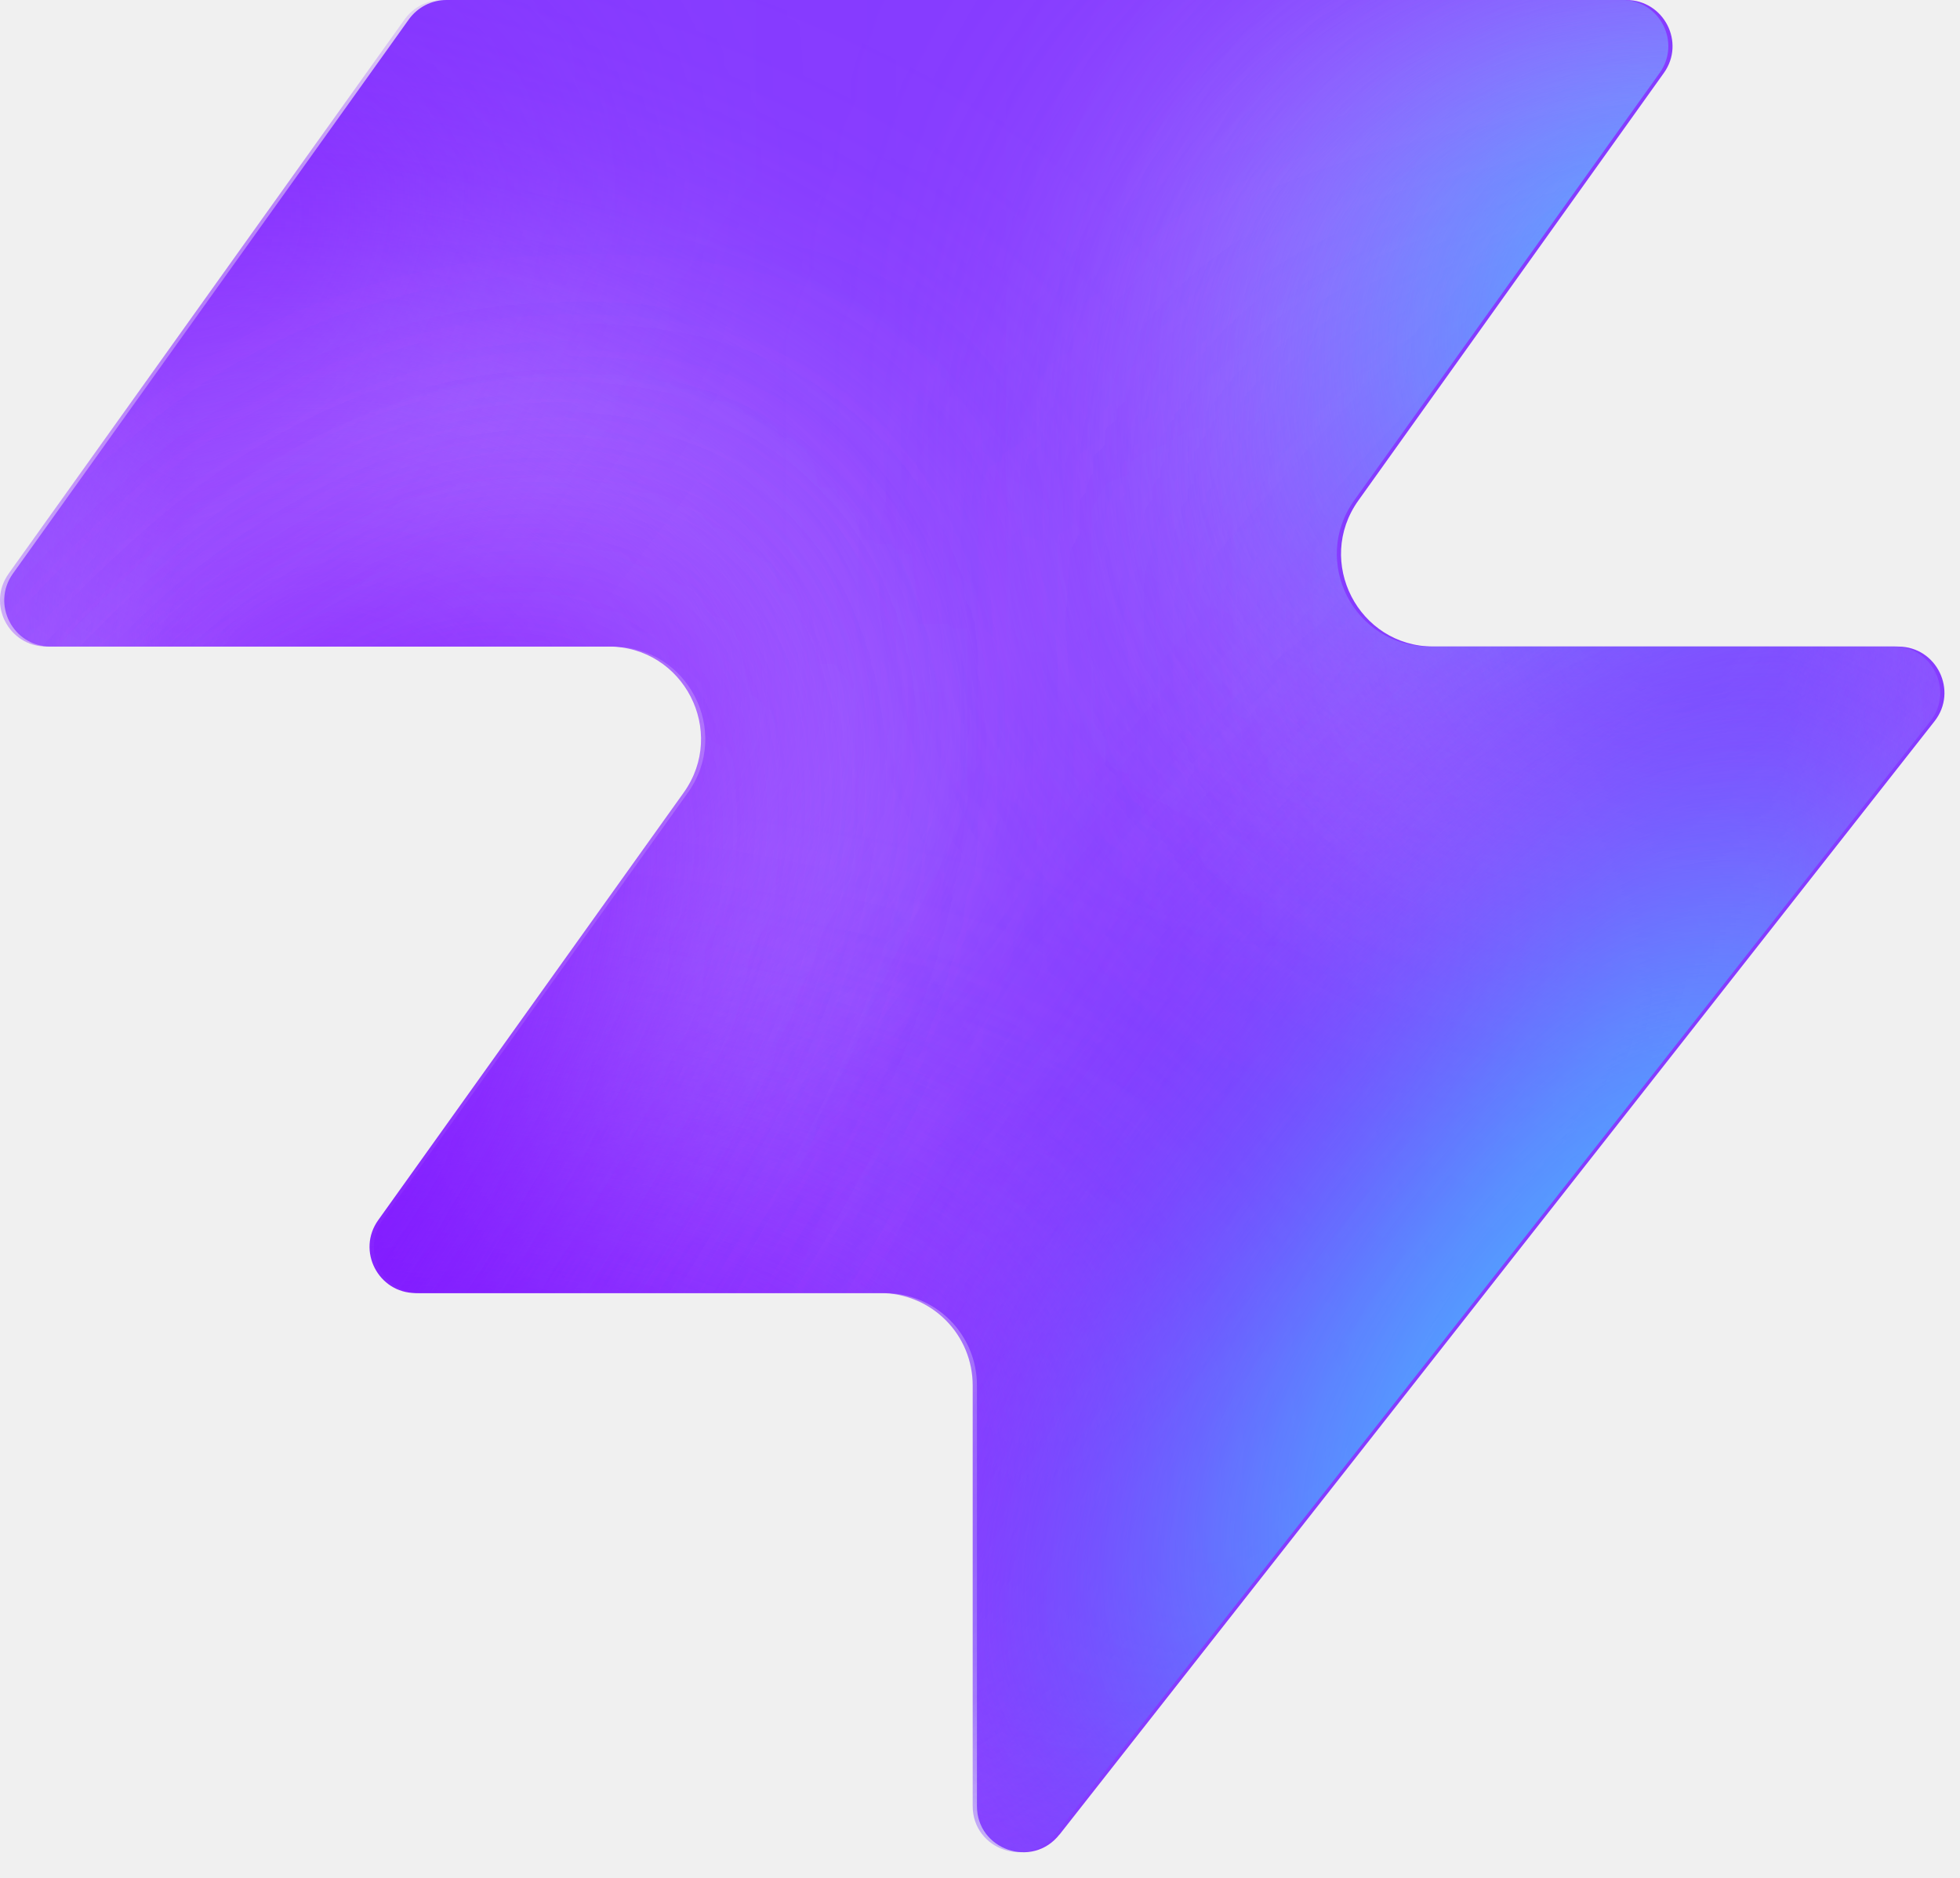
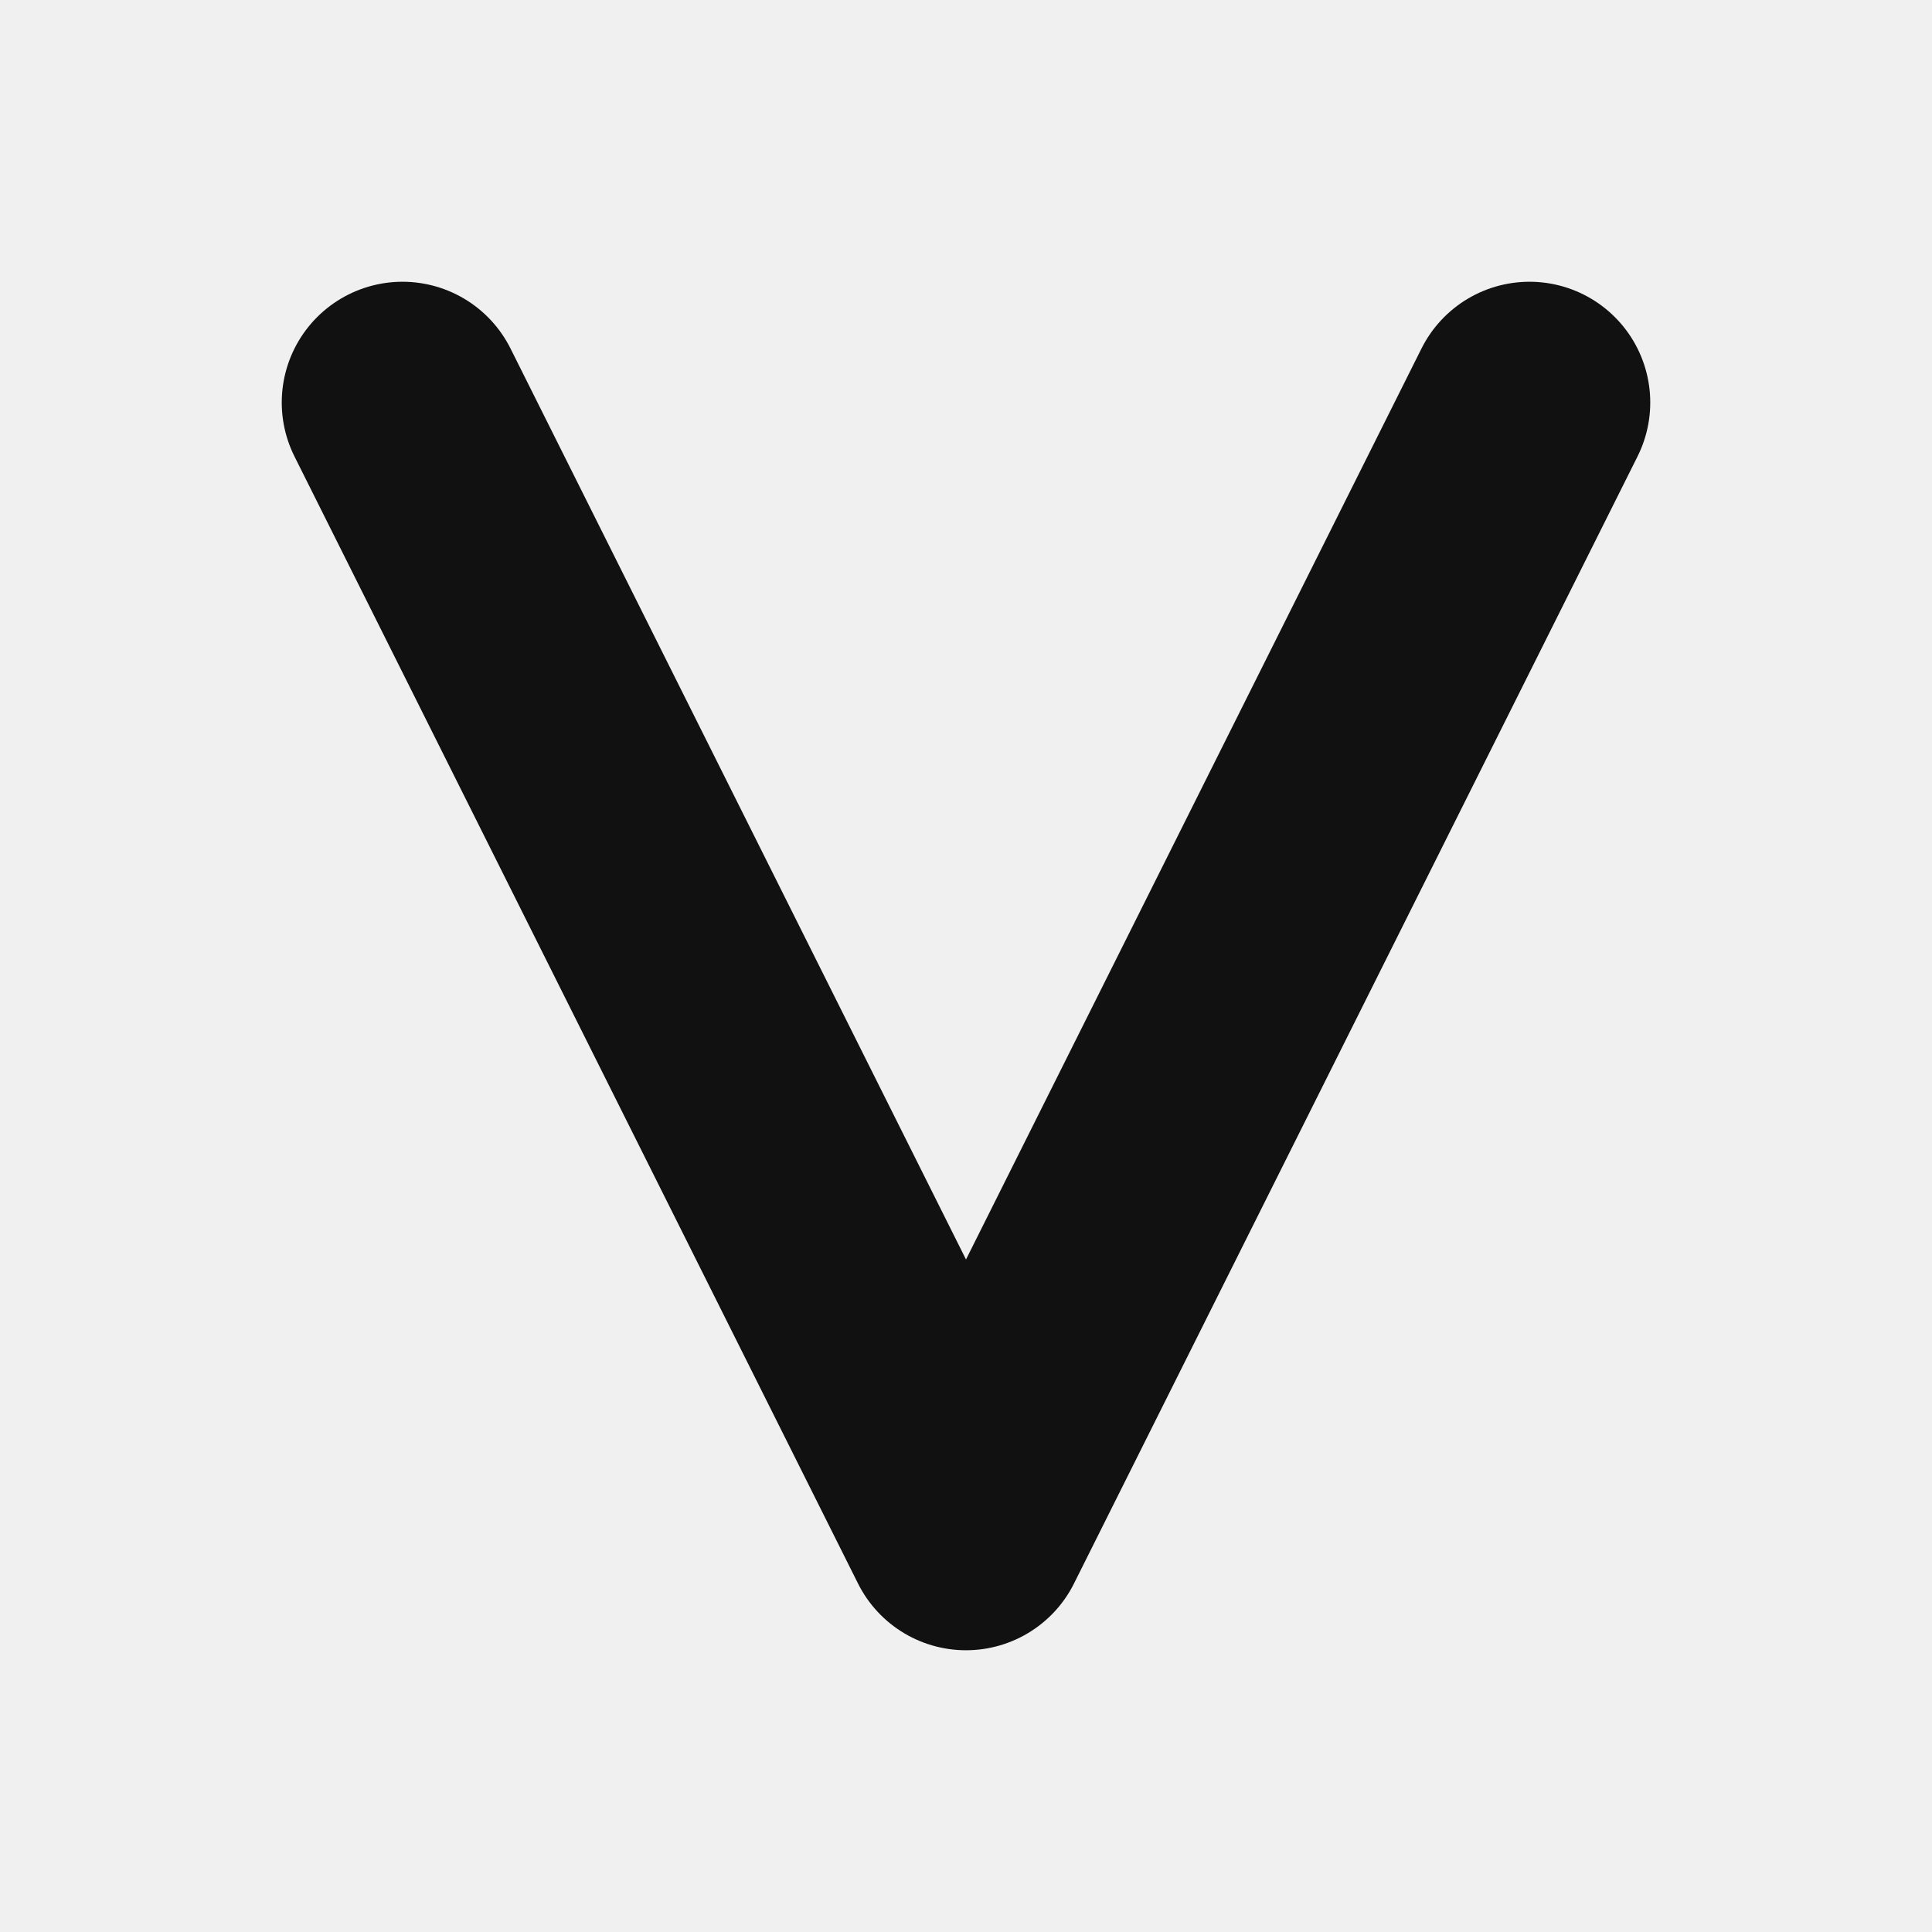
- <svg xmlns="http://www.w3.org/2000/svg" width="48" height="46" fill="none" viewBox="0 0 48 46">
-   <path fill="#863bff" d="M25.946 44.938c-.664.845-2.021.375-2.021-.698V33.937a2.26 2.26 0 0 0-2.262-2.262H10.287c-.92 0-1.456-1.04-.92-1.788l7.48-10.471c1.07-1.497 0-3.578-1.842-3.578H1.237c-.92 0-1.456-1.04-.92-1.788L10.013.474c.214-.297.556-.474.92-.474h28.894c.92 0 1.456 1.04.92 1.788l-7.48 10.471c-1.07 1.498 0 3.579 1.842 3.579h11.377c.943 0 1.473 1.088.89 1.83L25.947 44.94z" style="fill:#863bff;fill:color(display-p3 .525 .23 1);fill-opacity:1" />
-   <mask id="a" width="48" height="46" x="0" y="0" maskUnits="userSpaceOnUse" style="mask-type:alpha">
-     <path fill="#000" d="M25.842 44.938c-.664.844-2.021.375-2.021-.698V33.937a2.26 2.26 0 0 0-2.262-2.262H10.183c-.92 0-1.456-1.04-.92-1.788l7.48-10.471c1.07-1.498 0-3.579-1.842-3.579H1.133c-.92 0-1.456-1.04-.92-1.787L9.91.473c.214-.297.556-.474.92-.474h28.894c.92 0 1.456 1.04.92 1.788l-7.48 10.471c-1.07 1.498 0 3.578 1.842 3.578h11.377c.943 0 1.473 1.088.89 1.832L25.843 44.94z" style="fill:#000;fill-opacity:1" />
-   </mask>
-   <g mask="url(#a)">
-     <g filter="url(#b)">
-       <ellipse cx="5.508" cy="14.704" fill="#ede6ff" rx="5.508" ry="14.704" style="fill:#ede6ff;fill:color(display-p3 .927 .903 1);fill-opacity:1" transform="matrix(.00324 1 1 -.00324 -4.47 31.516)" />
-     </g>
-     <g filter="url(#c)">
-       <ellipse cx="10.399" cy="29.851" fill="#ede6ff" rx="10.399" ry="29.851" style="fill:#ede6ff;fill:color(display-p3 .927 .903 1);fill-opacity:1" transform="matrix(.00324 1 1 -.00324 -39.328 7.883)" />
-     </g>
-     <g filter="url(#d)">
-       <ellipse cx="5.508" cy="30.487" fill="#7e14ff" rx="5.508" ry="30.487" style="fill:#7e14ff;fill:color(display-p3 .492 .077 1);fill-opacity:1" transform="rotate(89.814 -25.913 -14.639)scale(1 -1)" />
-     </g>
-     <g filter="url(#e)">
-       <ellipse cx="5.508" cy="30.599" fill="#7e14ff" rx="5.508" ry="30.599" style="fill:#7e14ff;fill:color(display-p3 .492 .077 1);fill-opacity:1" transform="rotate(89.814 -32.644 -3.334)scale(1 -1)" />
-     </g>
-     <g filter="url(#f)">
-       <ellipse cx="5.508" cy="30.599" fill="#7e14ff" rx="5.508" ry="30.599" style="fill:#7e14ff;fill:color(display-p3 .492 .077 1);fill-opacity:1" transform="matrix(.00324 1 1 -.00324 -34.34 30.47)" />
-     </g>
-     <g filter="url(#g)">
-       <ellipse cx="14.072" cy="22.078" fill="#ede6ff" rx="14.072" ry="22.078" style="fill:#ede6ff;fill:color(display-p3 .927 .903 1);fill-opacity:1" transform="rotate(93.35 24.506 48.493)scale(-1 1)" />
-     </g>
-     <g filter="url(#h)">
-       <ellipse cx="3.47" cy="21.501" fill="#7e14ff" rx="3.47" ry="21.501" style="fill:#7e14ff;fill:color(display-p3 .492 .077 1);fill-opacity:1" transform="rotate(89.009 28.708 47.59)scale(-1 1)" />
-     </g>
-     <g filter="url(#i)">
-       <ellipse cx="3.47" cy="21.501" fill="#7e14ff" rx="3.47" ry="21.501" style="fill:#7e14ff;fill:color(display-p3 .492 .077 1);fill-opacity:1" transform="rotate(89.009 28.708 47.59)scale(-1 1)" />
-     </g>
-     <g filter="url(#j)">
-       <ellipse cx=".387" cy="8.972" fill="#7e14ff" rx="4.407" ry="29.108" style="fill:#7e14ff;fill:color(display-p3 .492 .077 1);fill-opacity:1" transform="rotate(39.51 .387 8.972)" />
-     </g>
-     <g filter="url(#k)">
-       <ellipse cx="47.523" cy="-6.092" fill="#7e14ff" rx="4.407" ry="29.108" style="fill:#7e14ff;fill:color(display-p3 .492 .077 1);fill-opacity:1" transform="rotate(37.892 47.523 -6.092)" />
-     </g>
-     <g filter="url(#l)">
-       <ellipse cx="41.412" cy="6.333" fill="#47bfff" rx="5.971" ry="9.665" style="fill:#47bfff;fill:color(display-p3 .28 .748 1);fill-opacity:1" transform="rotate(37.892 41.412 6.333)" />
-     </g>
-     <g filter="url(#m)">
-       <ellipse cx="-1.879" cy="38.332" fill="#7e14ff" rx="4.407" ry="29.108" style="fill:#7e14ff;fill:color(display-p3 .492 .077 1);fill-opacity:1" transform="rotate(37.892 -1.88 38.332)" />
-     </g>
-     <g filter="url(#n)">
-       <ellipse cx="-1.879" cy="38.332" fill="#7e14ff" rx="4.407" ry="29.108" style="fill:#7e14ff;fill:color(display-p3 .492 .077 1);fill-opacity:1" transform="rotate(37.892 -1.88 38.332)" />
-     </g>
-     <g filter="url(#o)">
-       <ellipse cx="35.651" cy="29.907" fill="#7e14ff" rx="4.407" ry="29.108" style="fill:#7e14ff;fill:color(display-p3 .492 .077 1);fill-opacity:1" transform="rotate(37.892 35.651 29.907)" />
-     </g>
-     <g filter="url(#p)">
-       <ellipse cx="38.418" cy="32.4" fill="#47bfff" rx="5.971" ry="15.297" style="fill:#47bfff;fill:color(display-p3 .28 .748 1);fill-opacity:1" transform="rotate(37.892 38.418 32.4)" />
-     </g>
-   </g>
-   <defs>
-     <filter id="b" width="60.045" height="41.654" x="-19.77" y="16.149" color-interpolation-filters="sRGB" filterUnits="userSpaceOnUse">
-       <feFlood flood-opacity="0" result="BackgroundImageFix" />
-       <feBlend in="SourceGraphic" in2="BackgroundImageFix" result="shape" />
-       <feGaussianBlur result="effect1_foregroundBlur_2002_17158" stdDeviation="7.659" />
-     </filter>
-     <filter id="c" width="90.34" height="51.437" x="-54.613" y="-7.533" color-interpolation-filters="sRGB" filterUnits="userSpaceOnUse">
-       <feFlood flood-opacity="0" result="BackgroundImageFix" />
-       <feBlend in="SourceGraphic" in2="BackgroundImageFix" result="shape" />
-       <feGaussianBlur result="effect1_foregroundBlur_2002_17158" stdDeviation="7.659" />
-     </filter>
-     <filter id="d" width="79.355" height="29.4" x="-49.64" y="2.03" color-interpolation-filters="sRGB" filterUnits="userSpaceOnUse">
-       <feFlood flood-opacity="0" result="BackgroundImageFix" />
-       <feBlend in="SourceGraphic" in2="BackgroundImageFix" result="shape" />
-       <feGaussianBlur result="effect1_foregroundBlur_2002_17158" stdDeviation="4.596" />
-     </filter>
-     <filter id="e" width="79.579" height="29.4" x="-45.045" y="20.029" color-interpolation-filters="sRGB" filterUnits="userSpaceOnUse">
-       <feFlood flood-opacity="0" result="BackgroundImageFix" />
-       <feBlend in="SourceGraphic" in2="BackgroundImageFix" result="shape" />
-       <feGaussianBlur result="effect1_foregroundBlur_2002_17158" stdDeviation="4.596" />
-     </filter>
-     <filter id="f" width="79.579" height="29.4" x="-43.513" y="21.178" color-interpolation-filters="sRGB" filterUnits="userSpaceOnUse">
-       <feFlood flood-opacity="0" result="BackgroundImageFix" />
-       <feBlend in="SourceGraphic" in2="BackgroundImageFix" result="shape" />
-       <feGaussianBlur result="effect1_foregroundBlur_2002_17158" stdDeviation="4.596" />
-     </filter>
-     <filter id="g" width="74.749" height="58.852" x="15.756" y="-17.901" color-interpolation-filters="sRGB" filterUnits="userSpaceOnUse">
-       <feFlood flood-opacity="0" result="BackgroundImageFix" />
-       <feBlend in="SourceGraphic" in2="BackgroundImageFix" result="shape" />
-       <feGaussianBlur result="effect1_foregroundBlur_2002_17158" stdDeviation="7.659" />
-     </filter>
-     <filter id="h" width="61.377" height="25.362" x="23.548" y="2.284" color-interpolation-filters="sRGB" filterUnits="userSpaceOnUse">
-       <feFlood flood-opacity="0" result="BackgroundImageFix" />
-       <feBlend in="SourceGraphic" in2="BackgroundImageFix" result="shape" />
-       <feGaussianBlur result="effect1_foregroundBlur_2002_17158" stdDeviation="4.596" />
-     </filter>
-     <filter id="i" width="61.377" height="25.362" x="23.548" y="2.284" color-interpolation-filters="sRGB" filterUnits="userSpaceOnUse">
-       <feFlood flood-opacity="0" result="BackgroundImageFix" />
-       <feBlend in="SourceGraphic" in2="BackgroundImageFix" result="shape" />
-       <feGaussianBlur result="effect1_foregroundBlur_2002_17158" stdDeviation="4.596" />
-     </filter>
-     <filter id="j" width="56.045" height="63.649" x="-27.636" y="-22.853" color-interpolation-filters="sRGB" filterUnits="userSpaceOnUse">
-       <feFlood flood-opacity="0" result="BackgroundImageFix" />
-       <feBlend in="SourceGraphic" in2="BackgroundImageFix" result="shape" />
-       <feGaussianBlur result="effect1_foregroundBlur_2002_17158" stdDeviation="4.596" />
-     </filter>
-     <filter id="k" width="54.814" height="64.646" x="20.116" y="-38.415" color-interpolation-filters="sRGB" filterUnits="userSpaceOnUse">
-       <feFlood flood-opacity="0" result="BackgroundImageFix" />
-       <feBlend in="SourceGraphic" in2="BackgroundImageFix" result="shape" />
-       <feGaussianBlur result="effect1_foregroundBlur_2002_17158" stdDeviation="4.596" />
-     </filter>
-     <filter id="l" width="33.541" height="35.313" x="24.641" y="-11.323" color-interpolation-filters="sRGB" filterUnits="userSpaceOnUse">
-       <feFlood flood-opacity="0" result="BackgroundImageFix" />
-       <feBlend in="SourceGraphic" in2="BackgroundImageFix" result="shape" />
-       <feGaussianBlur result="effect1_foregroundBlur_2002_17158" stdDeviation="4.596" />
-     </filter>
-     <filter id="m" width="54.814" height="64.646" x="-29.286" y="6.009" color-interpolation-filters="sRGB" filterUnits="userSpaceOnUse">
-       <feFlood flood-opacity="0" result="BackgroundImageFix" />
-       <feBlend in="SourceGraphic" in2="BackgroundImageFix" result="shape" />
-       <feGaussianBlur result="effect1_foregroundBlur_2002_17158" stdDeviation="4.596" />
-     </filter>
-     <filter id="n" width="54.814" height="64.646" x="-29.286" y="6.009" color-interpolation-filters="sRGB" filterUnits="userSpaceOnUse">
-       <feFlood flood-opacity="0" result="BackgroundImageFix" />
-       <feBlend in="SourceGraphic" in2="BackgroundImageFix" result="shape" />
-       <feGaussianBlur result="effect1_foregroundBlur_2002_17158" stdDeviation="4.596" />
-     </filter>
-     <filter id="o" width="54.814" height="64.646" x="8.244" y="-2.416" color-interpolation-filters="sRGB" filterUnits="userSpaceOnUse">
-       <feFlood flood-opacity="0" result="BackgroundImageFix" />
-       <feBlend in="SourceGraphic" in2="BackgroundImageFix" result="shape" />
-       <feGaussianBlur result="effect1_foregroundBlur_2002_17158" stdDeviation="4.596" />
-     </filter>
-     <filter id="p" width="39.409" height="43.623" x="18.713" y="10.588" color-interpolation-filters="sRGB" filterUnits="userSpaceOnUse">
-       <feFlood flood-opacity="0" result="BackgroundImageFix" />
-       <feBlend in="SourceGraphic" in2="BackgroundImageFix" result="shape" />
-       <feGaussianBlur result="effect1_foregroundBlur_2002_17158" stdDeviation="4.596" />
-     </filter>
-   </defs>
+ <svg xmlns="http://www.w3.org/2000/svg" viewBox="0 0 24 24" fill="none">
+   <style>
+     path { stroke: #111111; }
+     @media (prefers-color-scheme: dark) {
+       path { stroke: #ffffff; }
+     }
+   </style>
+   <path d="M5 5l7 14 7-14" stroke-width="3" stroke-linecap="round" stroke-linejoin="round" />
</svg>
